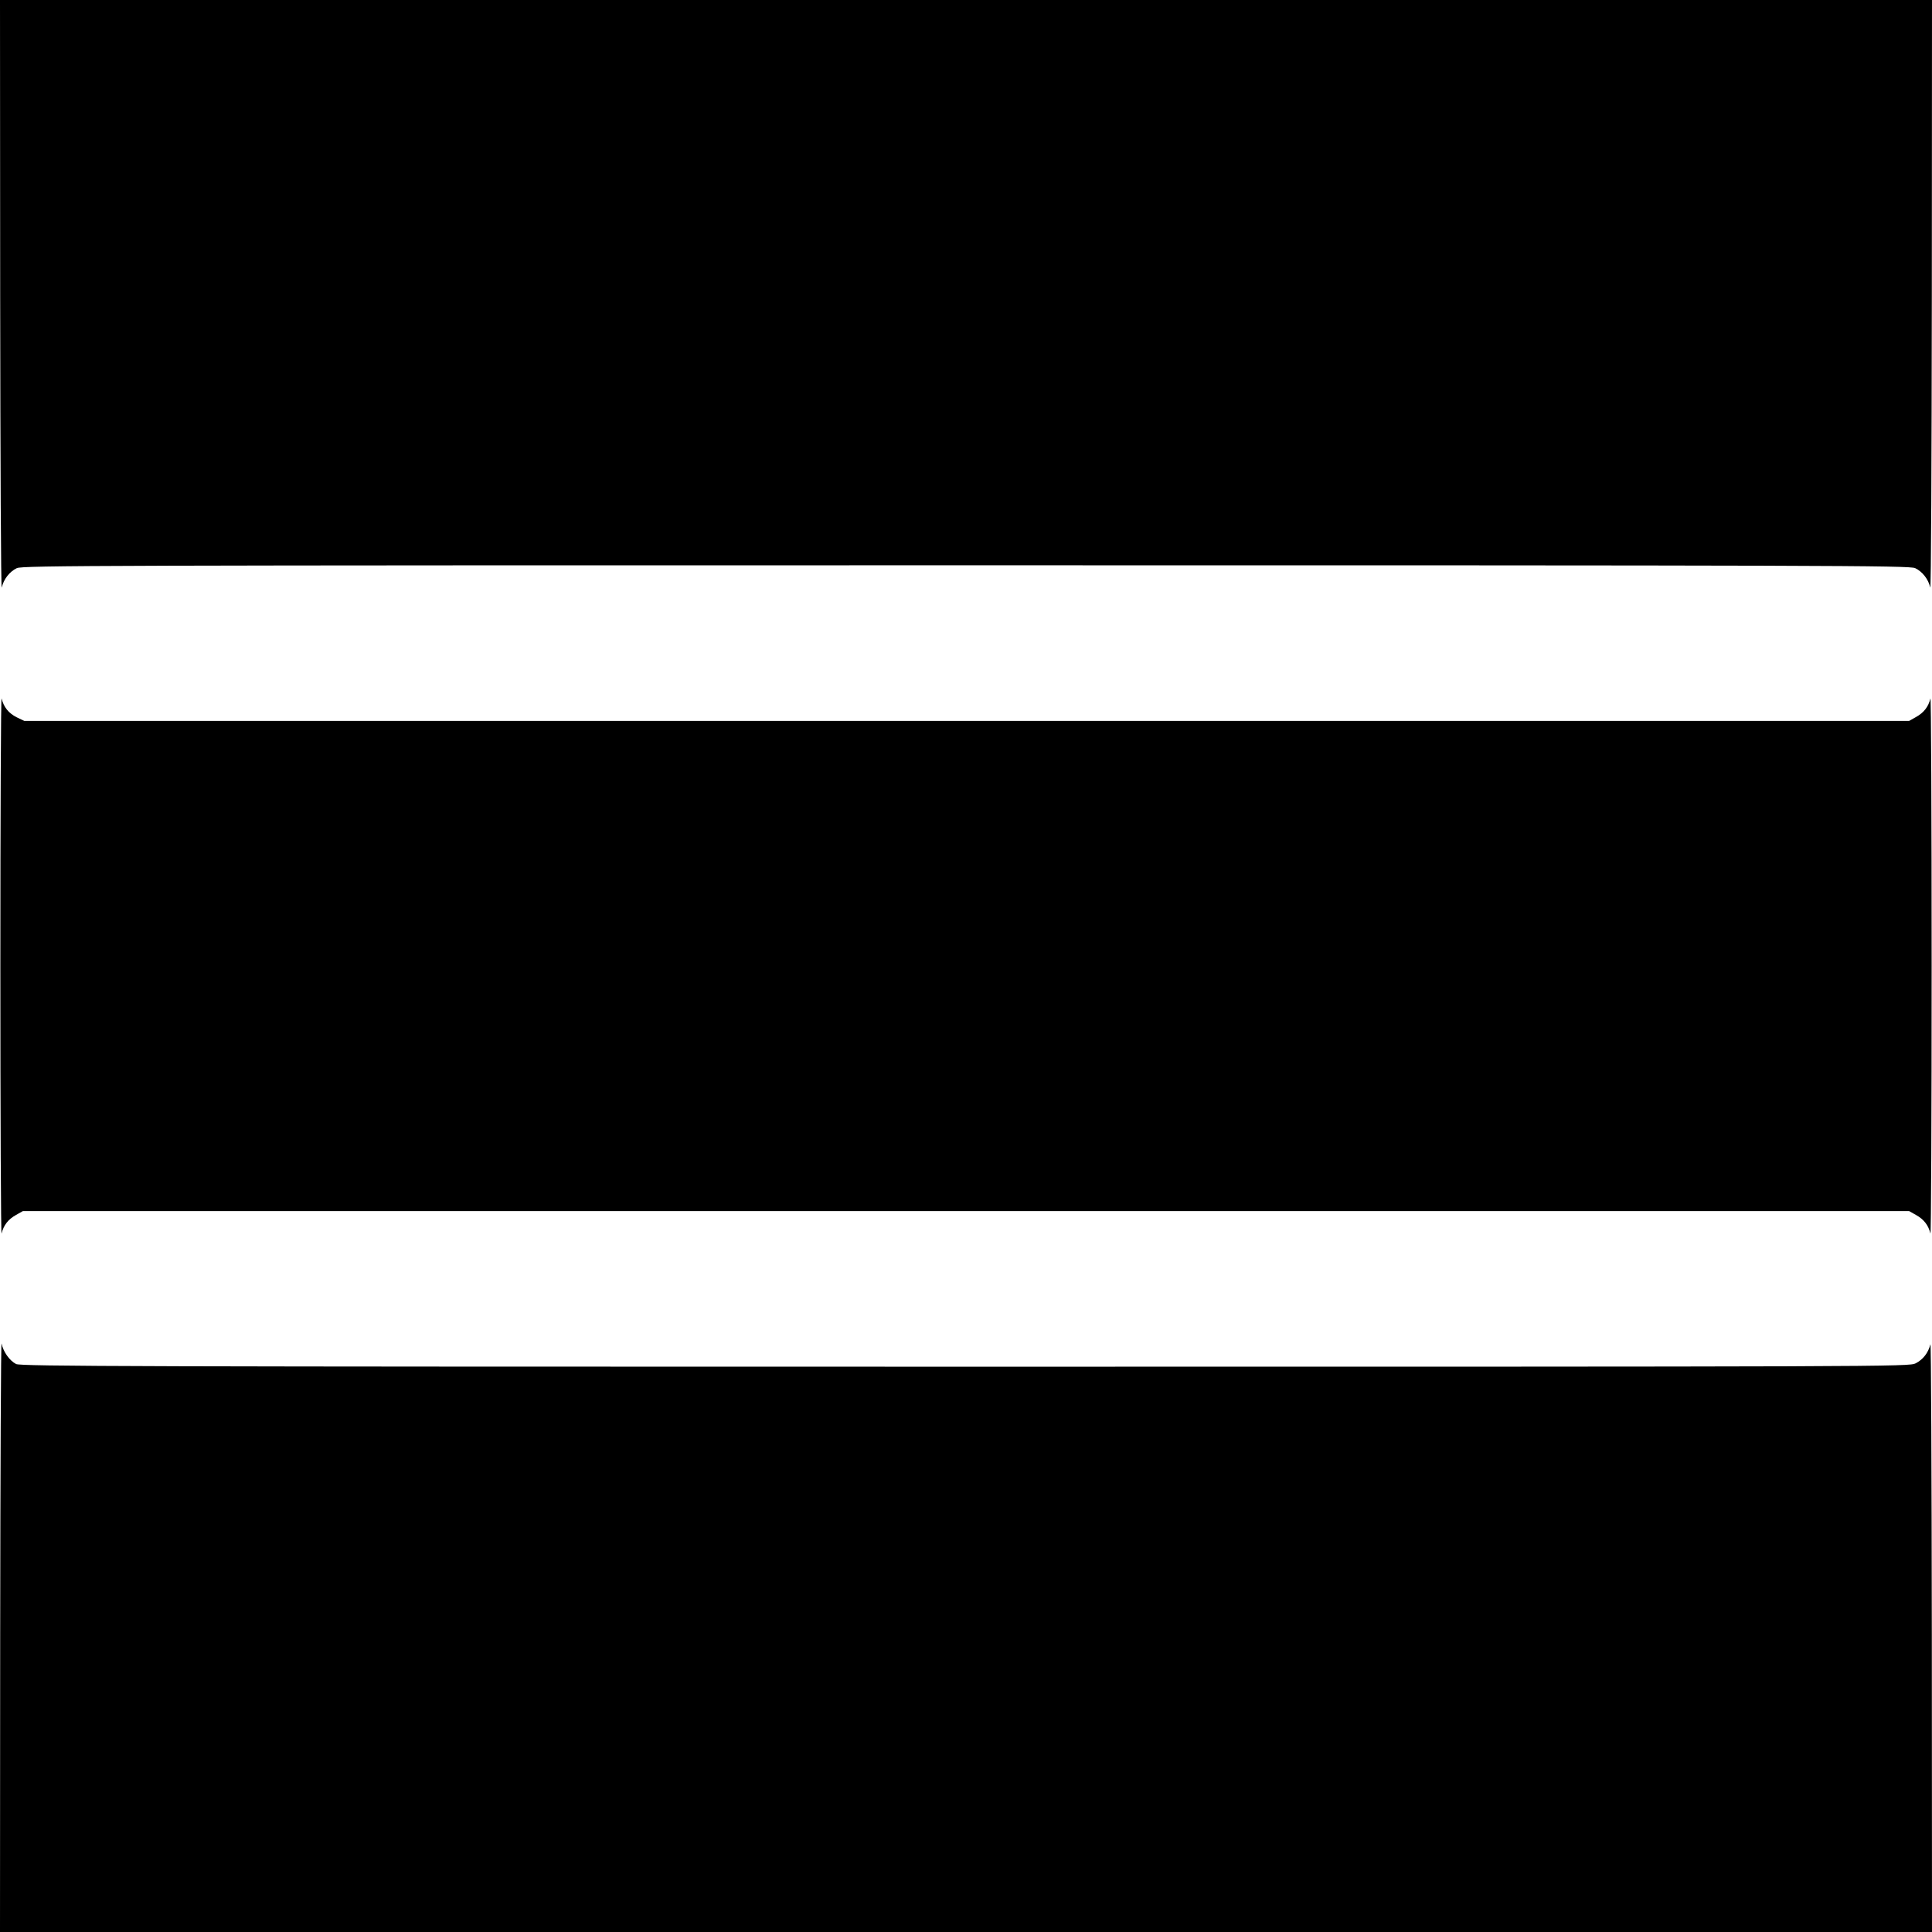
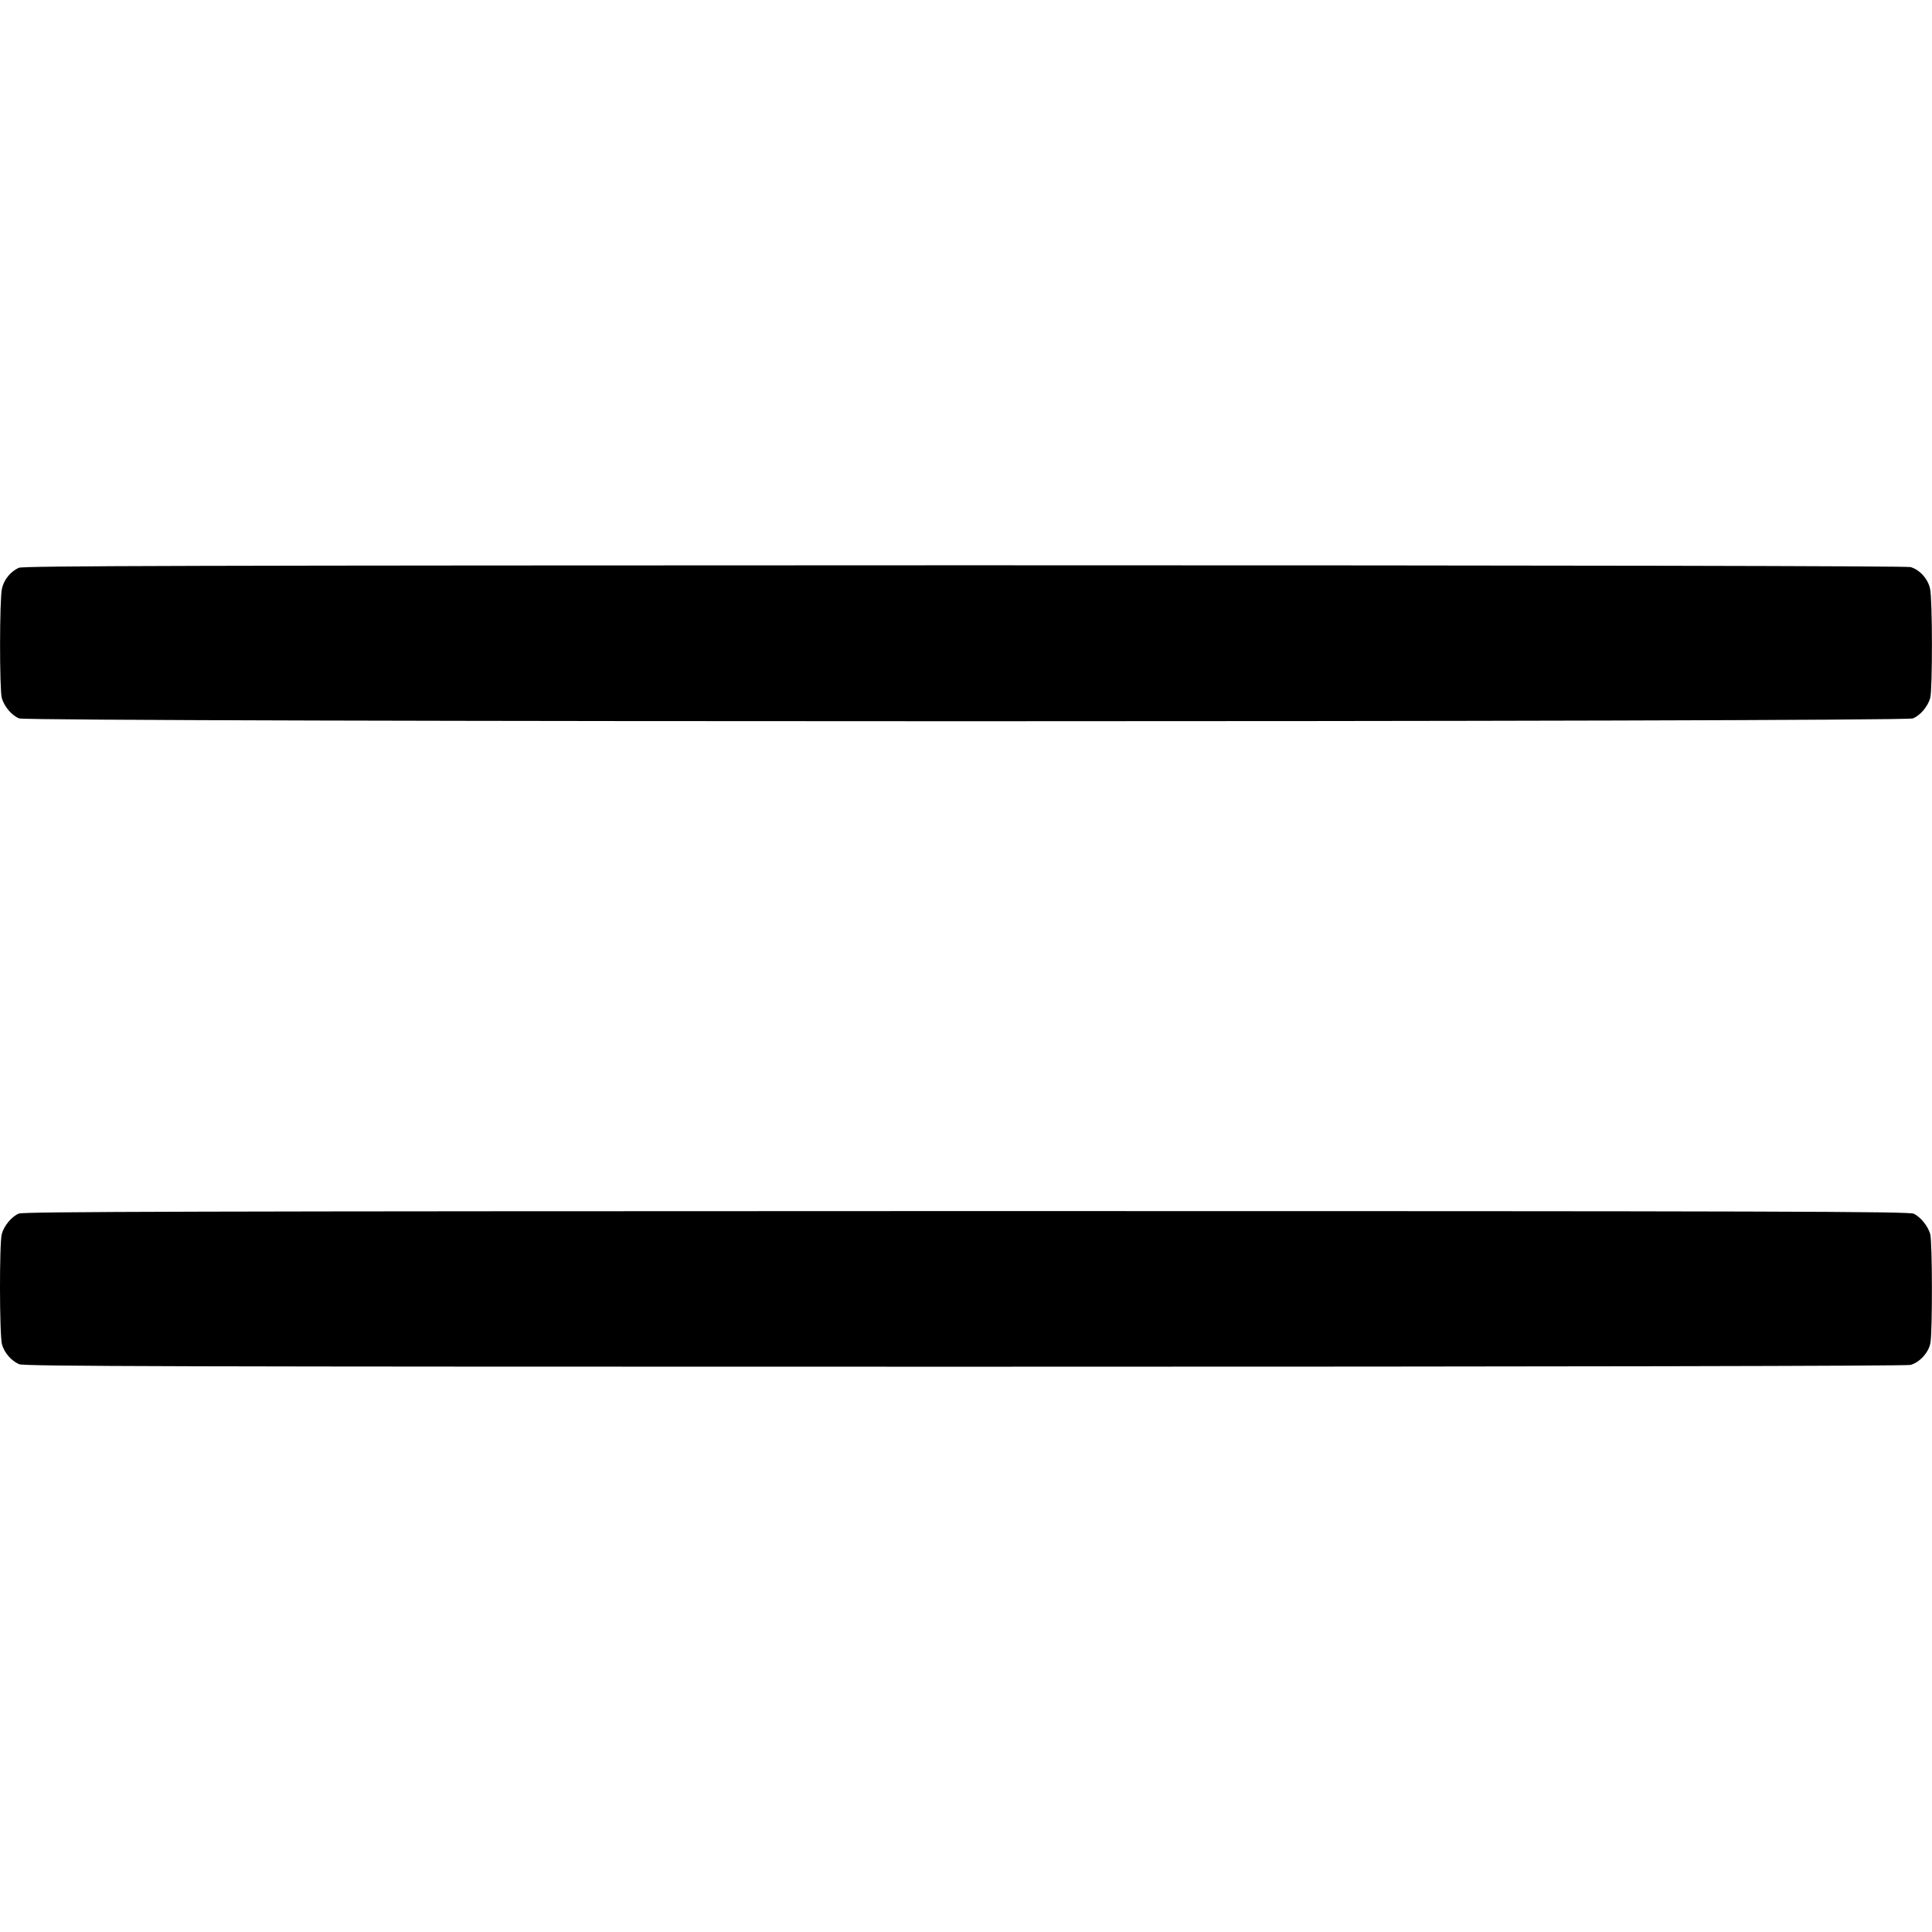
- <svg xmlns="http://www.w3.org/2000/svg" version="1.0" width="1080pt" height="1080pt" viewBox="0 0 1080 1080" preserveAspectRatio="xMidYMid meet">
-   <g transform="translate(0,1080) scale(0.1,-0.1)" fill="#000000" stroke="none">
-     <path d="M1 9143 c1 -912 4 -1644 9 -1627 10 46 44 89 84 108 31 15 463 16 5306 16 4843 0 5275 -1 5306 -16 40 -19 74 -62 84 -108 5 -17 8 715 9 1627 l1 1657 -5400 0 -5400 0 1 -1657z" />
-     <path d="M2 5400 c0 -839 3 -1511 7 -1495 11 46 37 79 80 103 l39 22 5272 0 5272 0 39 -22 c43 -24 69 -57 80 -103 4 -16 7 656 7 1495 0 839 -3 1511 -7 1495 -11 -46 -37 -79 -80 -103 l-39 -22 -5268 0 -5268 0 -42 20 c-46 23 -73 57 -85 105 -4 16 -7 -656 -7 -1495z" />
-     <path d="M1 1663 l-1 -1663 5400 0 5400 0 -1 1658 c-1 911 -4 1643 -8 1627 -12 -47 -40 -84 -82 -106 -38 -19 -110 -19 -5314 -19 -4646 0 -5279 2 -5305 15 -37 19 -72 69 -81 114 -4 20 -7 -712 -8 -1626z" />
+ <svg xmlns="http://www.w3.org/2000/svg" viewBox="0 0 1080 1080" width="32" height="32" preserveAspectRatio="xMidYMid meet" version="1.0">
+   <g fill="currentColor" transform="matrix(0.1, 0, 0, -0.1, 0, 1080)">
+     <path d="M105 7626c-46-21-83-66-94-116-14-59-14-564-1-612 14-48 55-97 97-114 49-21 10537-21 10586 0 42 17 83 66 97 114 13 48 13 553-1 612-12 55-59 106-109 120-23 6-1871 10-5290 10-4368-1-5260-3-5285-14z" />
+     <path d="M105 4016c-40-17-82-67-95-114-14-50-13-565 1-617 13-47 52-92 96-111 27-12 847-14 5285-14 3417 0 5265 4 5288 10 51 14 101 69 111 122 12 63 11 566-1 610-13 44-52 93-91 113-24 13-690 15-5296 15-4357-1-5273-3-5298-14z" />
  </g>
</svg>
